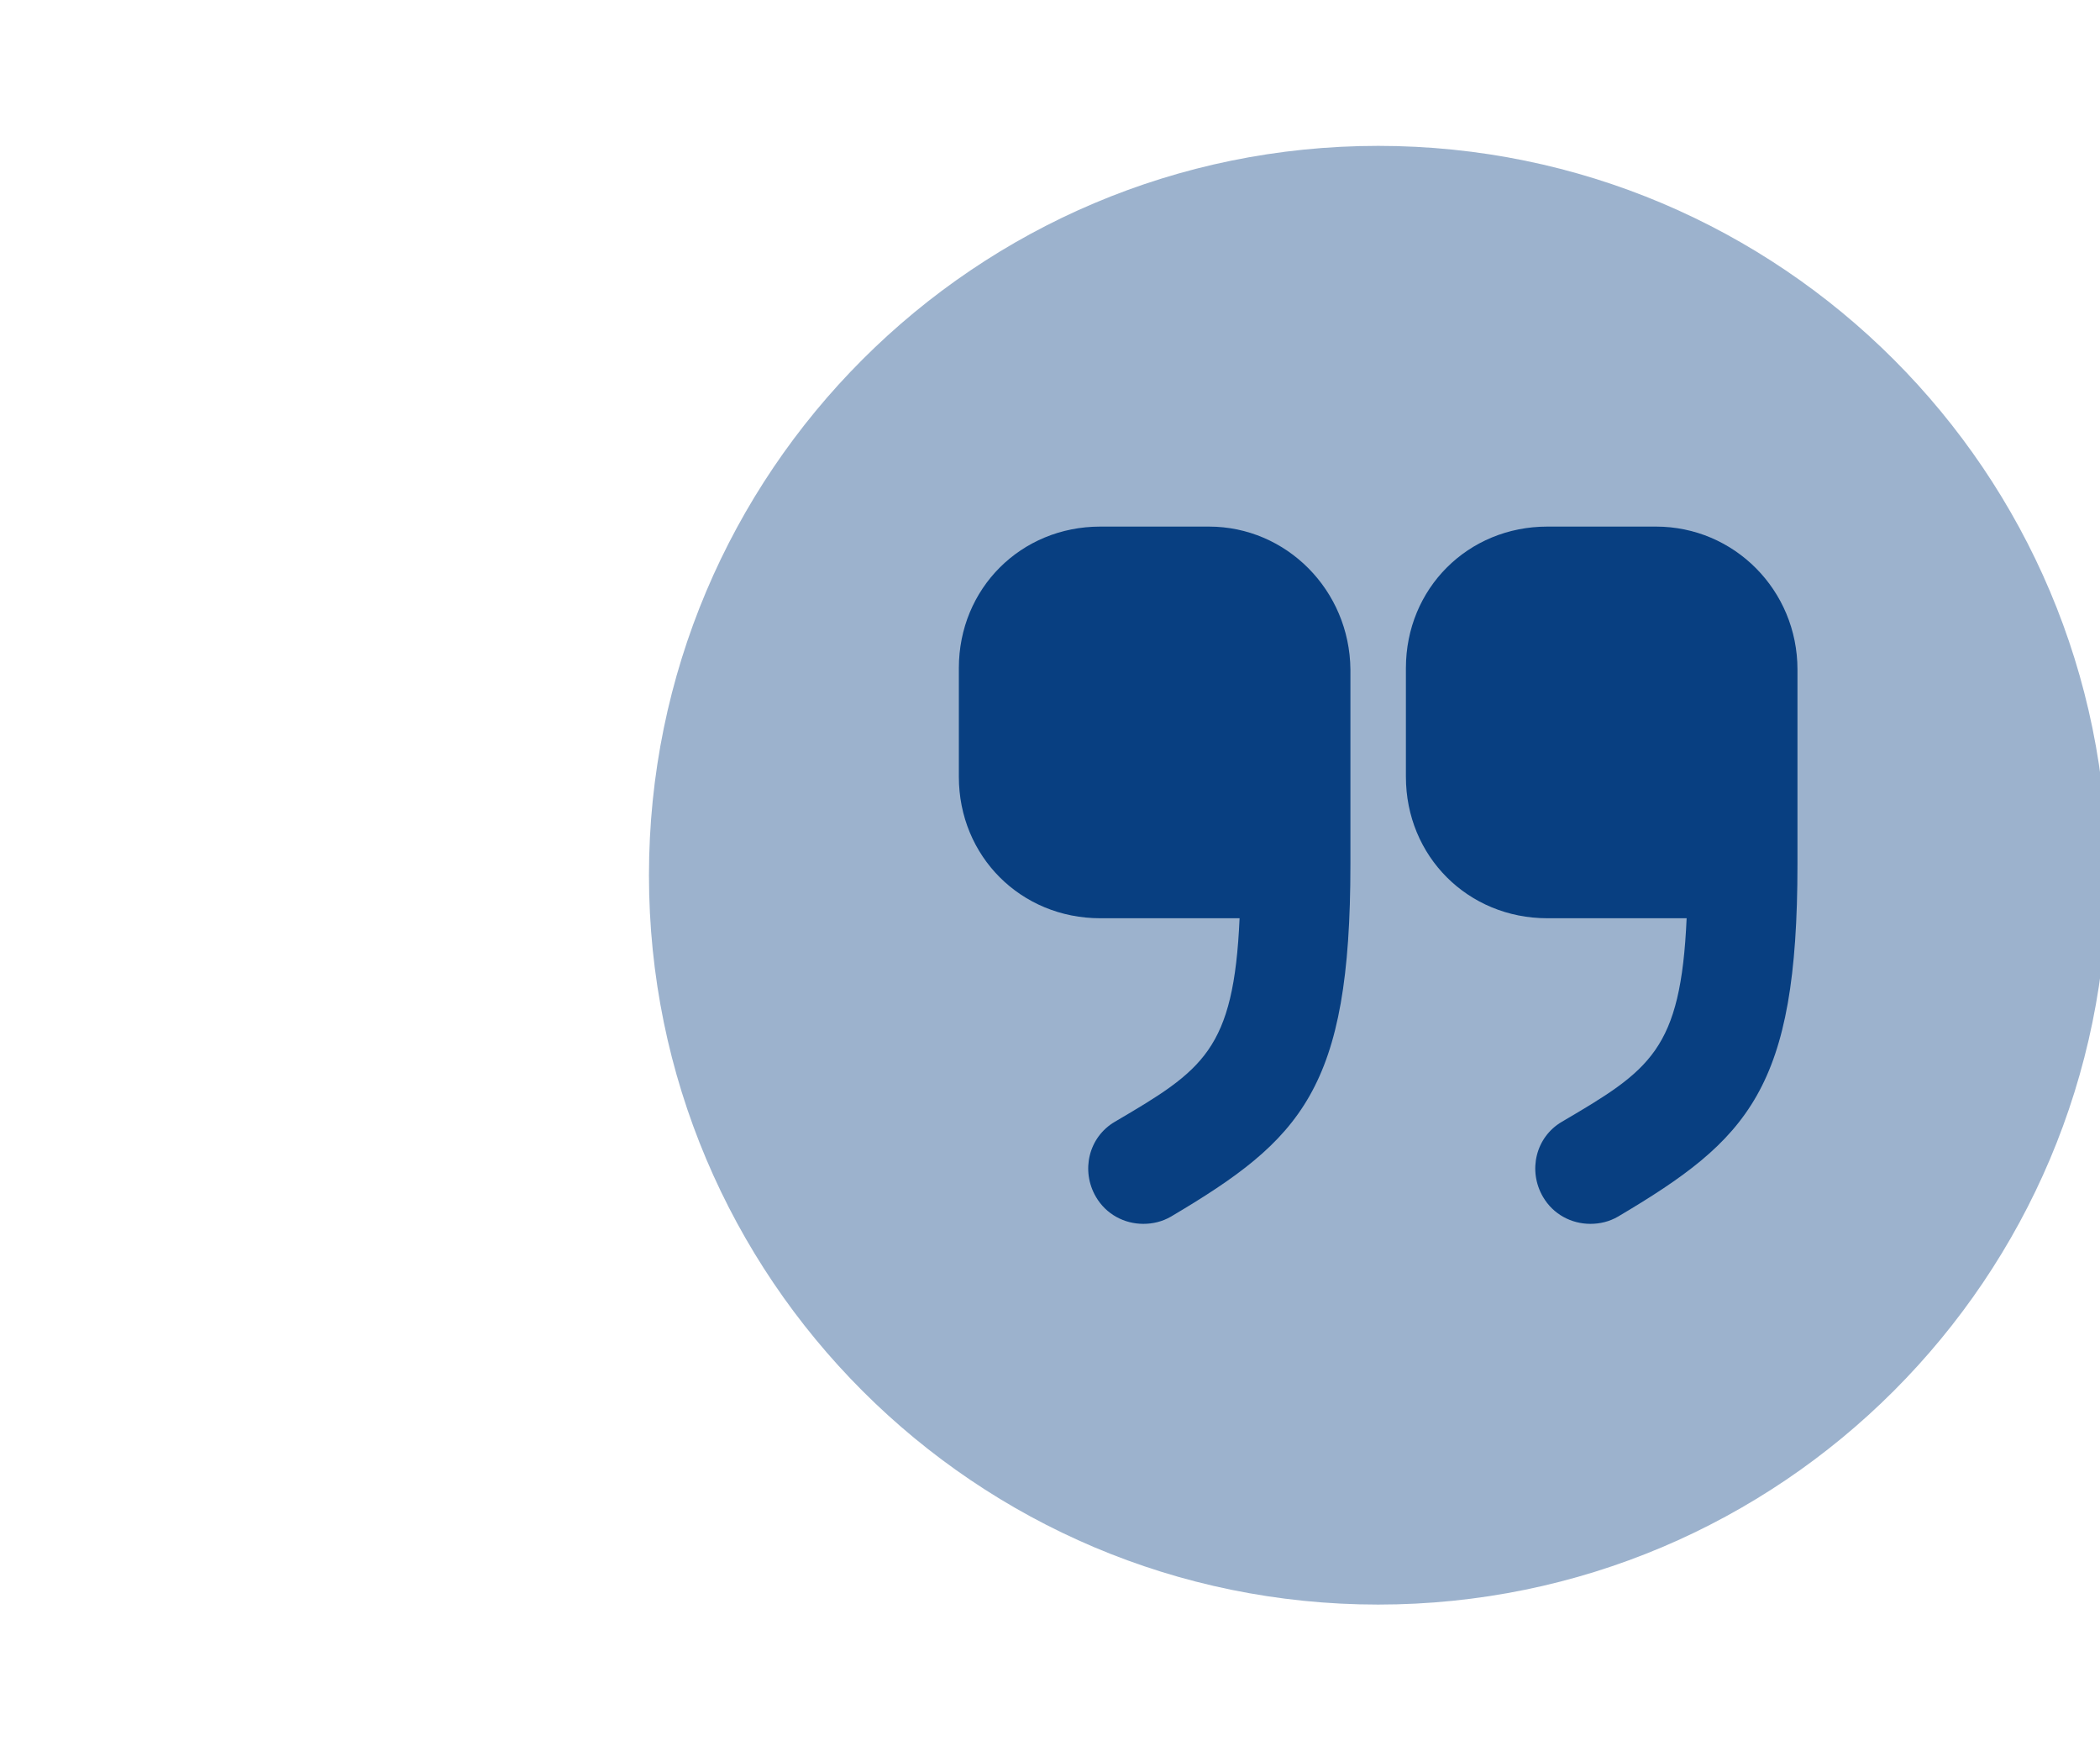
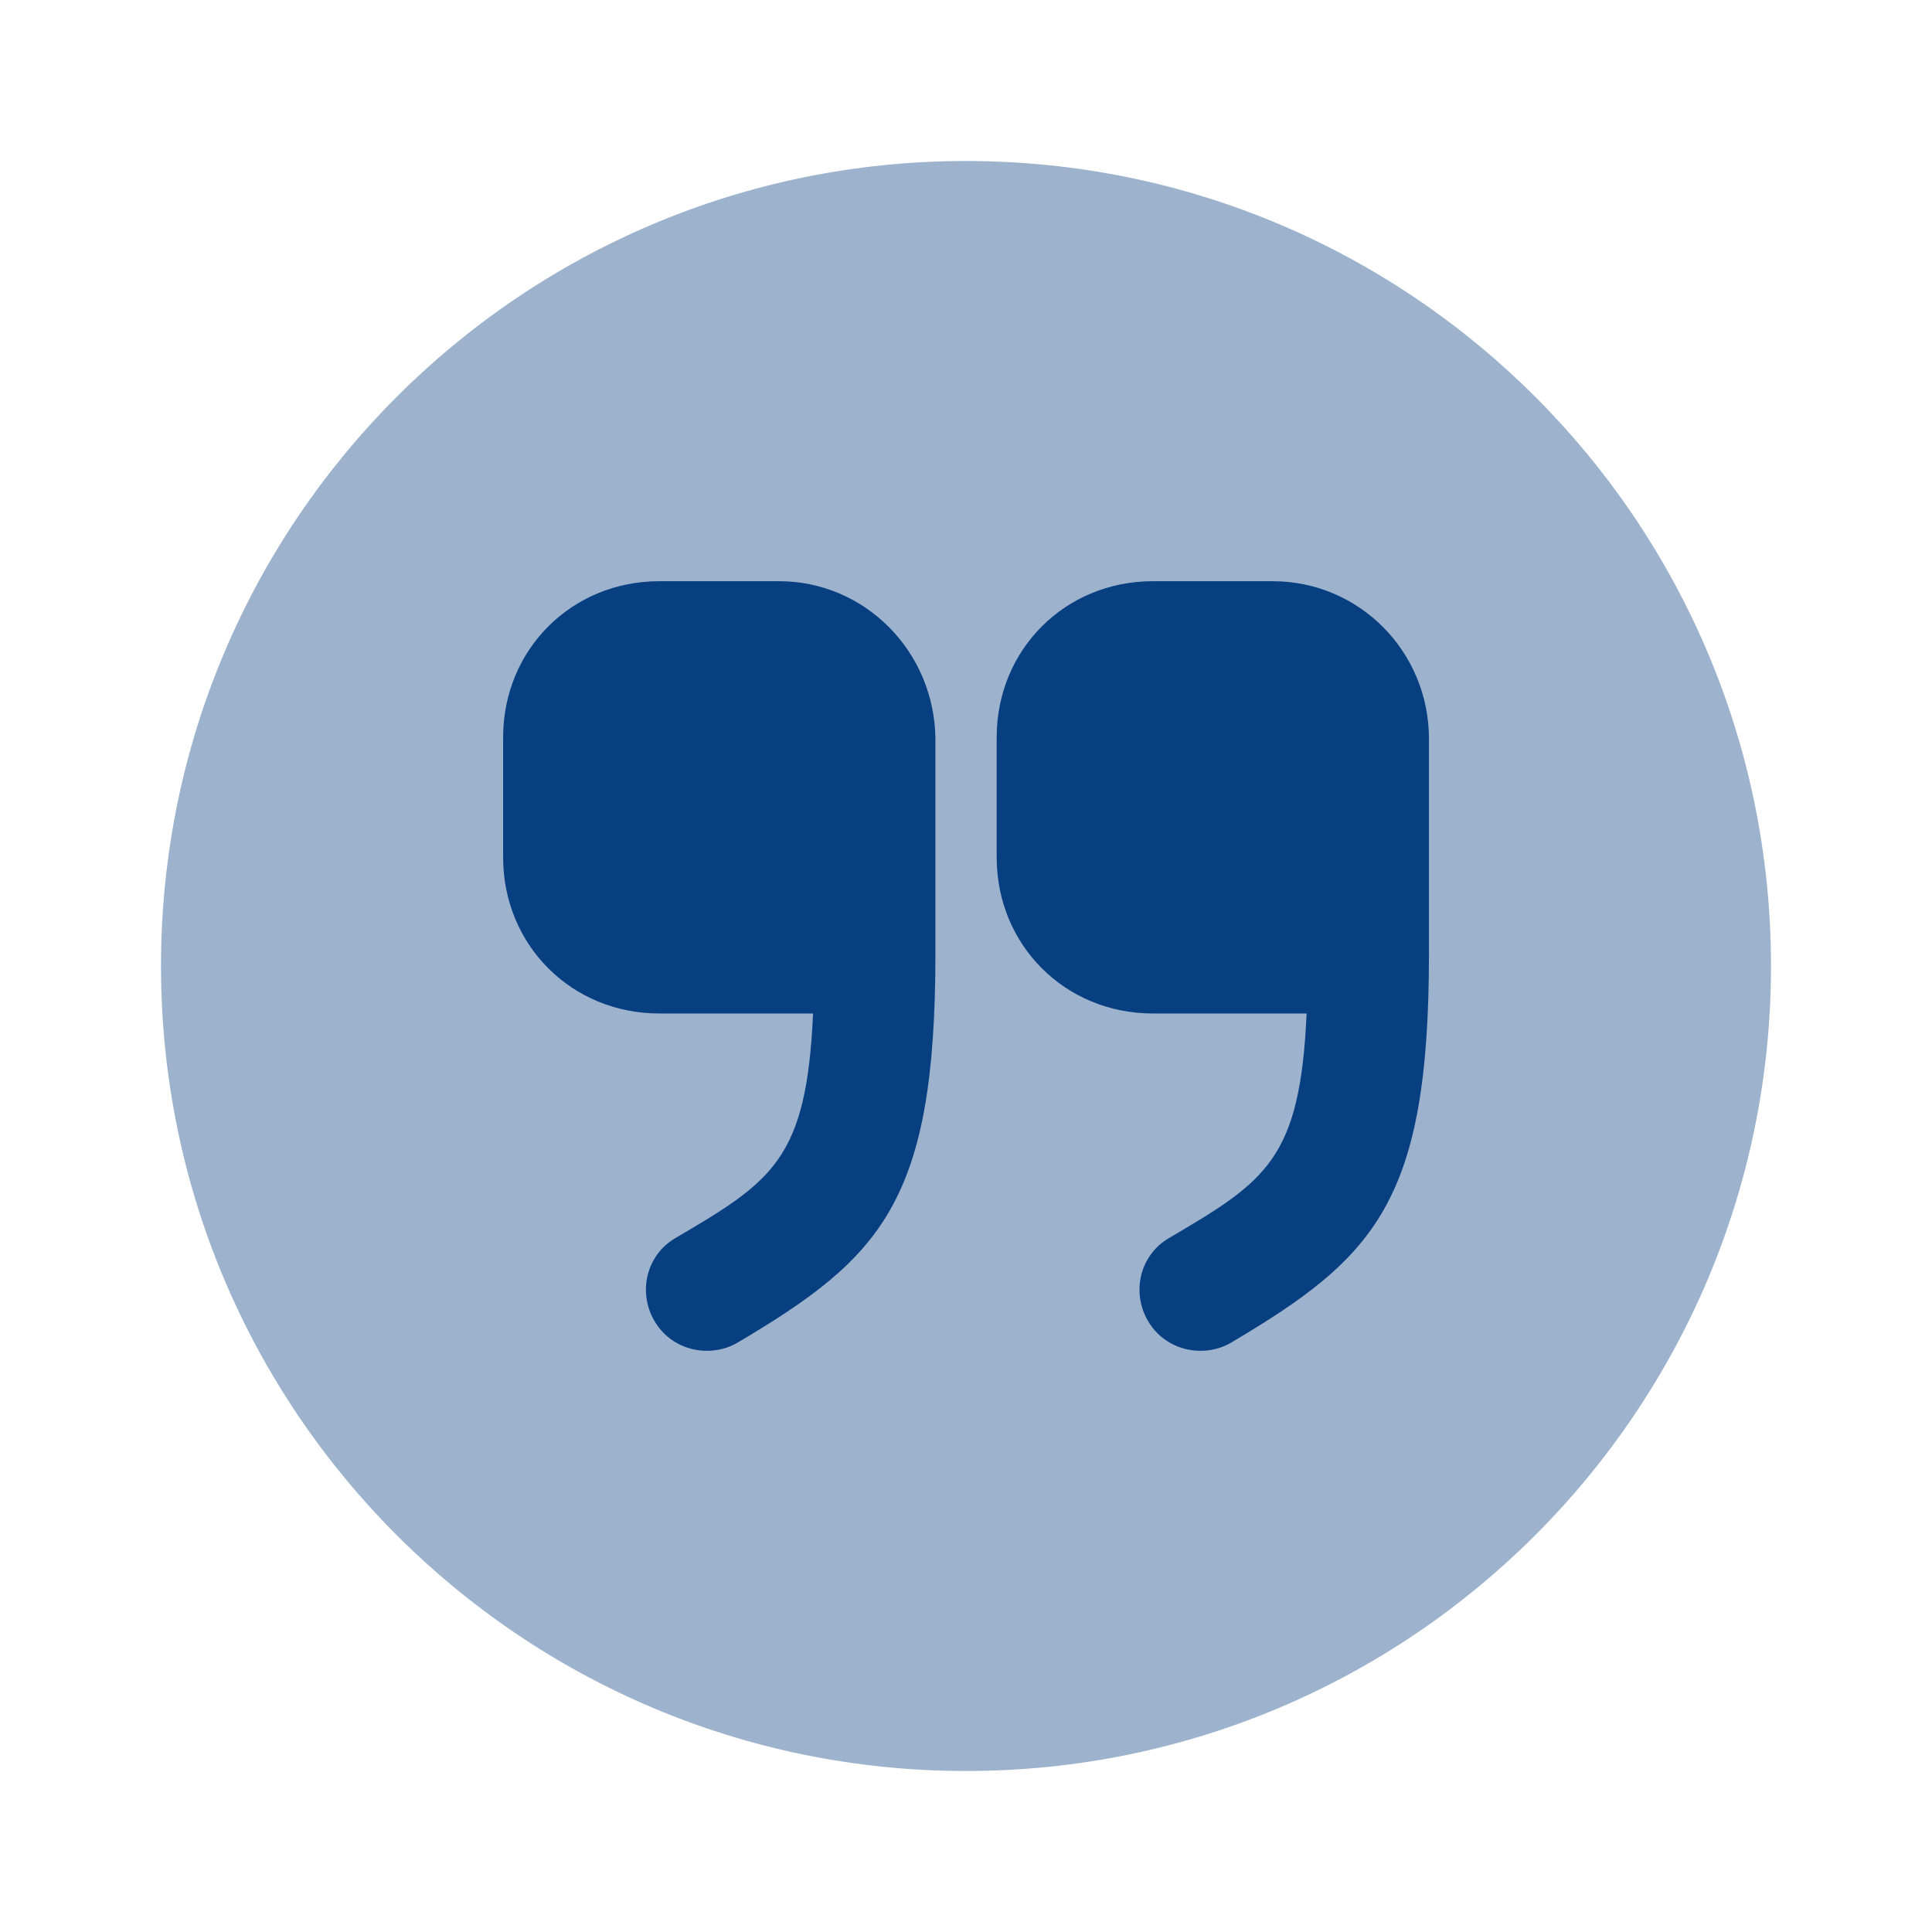
- <svg xmlns="http://www.w3.org/2000/svg" width="60px" height="50px" viewBox="0 0 15 24" fill="none">
+ <svg xmlns="http://www.w3.org/2000/svg" width="24" height="24" viewBox="0 0 24 24" fill="none">
  <g id="SVGRepo_bgCarrier" stroke-width="0" />
  <g id="SVGRepo_tracerCarrier" stroke-linecap="round" stroke-linejoin="round" />
  <g id="SVGRepo_iconCarrier">
    <path opacity="0.4" d="M12 22C17.523 22 22 17.523 22 12C22 6.477 17.523 2 12 2C6.477 2 2 6.477 2 12C2 17.523 6.477 22 12 22Z" fill="#083f81" />
    <path d="M15.811 7.22H14.321C13.231 7.22 12.381 8.07 12.381 9.16V10.65C12.381 11.74 13.231 12.59 14.321 12.59H16.231C16.151 14.4 15.731 14.67 14.521 15.38C14.161 15.59 14.051 16.05 14.261 16.41C14.401 16.65 14.651 16.78 14.911 16.78C15.041 16.78 15.171 16.75 15.291 16.68C17.081 15.62 17.751 14.93 17.751 11.85V9.18C17.751 8.09 16.881 7.22 15.811 7.22Z" fill="#083f81" />
    <path d="M9.68 7.22H8.19C7.1 7.22 6.25 8.07 6.25 9.16V10.65C6.25 11.74 7.1 12.59 8.19 12.59H10.1C10.02 14.4 9.6 14.67 8.39 15.38C8.03 15.59 7.92 16.05 8.13 16.41C8.27 16.65 8.52 16.78 8.78 16.78C8.91 16.78 9.04 16.75 9.16 16.68C10.95 15.62 11.62 14.93 11.62 11.85V9.18C11.61 8.09 10.74 7.22 9.68 7.22Z" fill="#083f81" />
  </g>
</svg>
